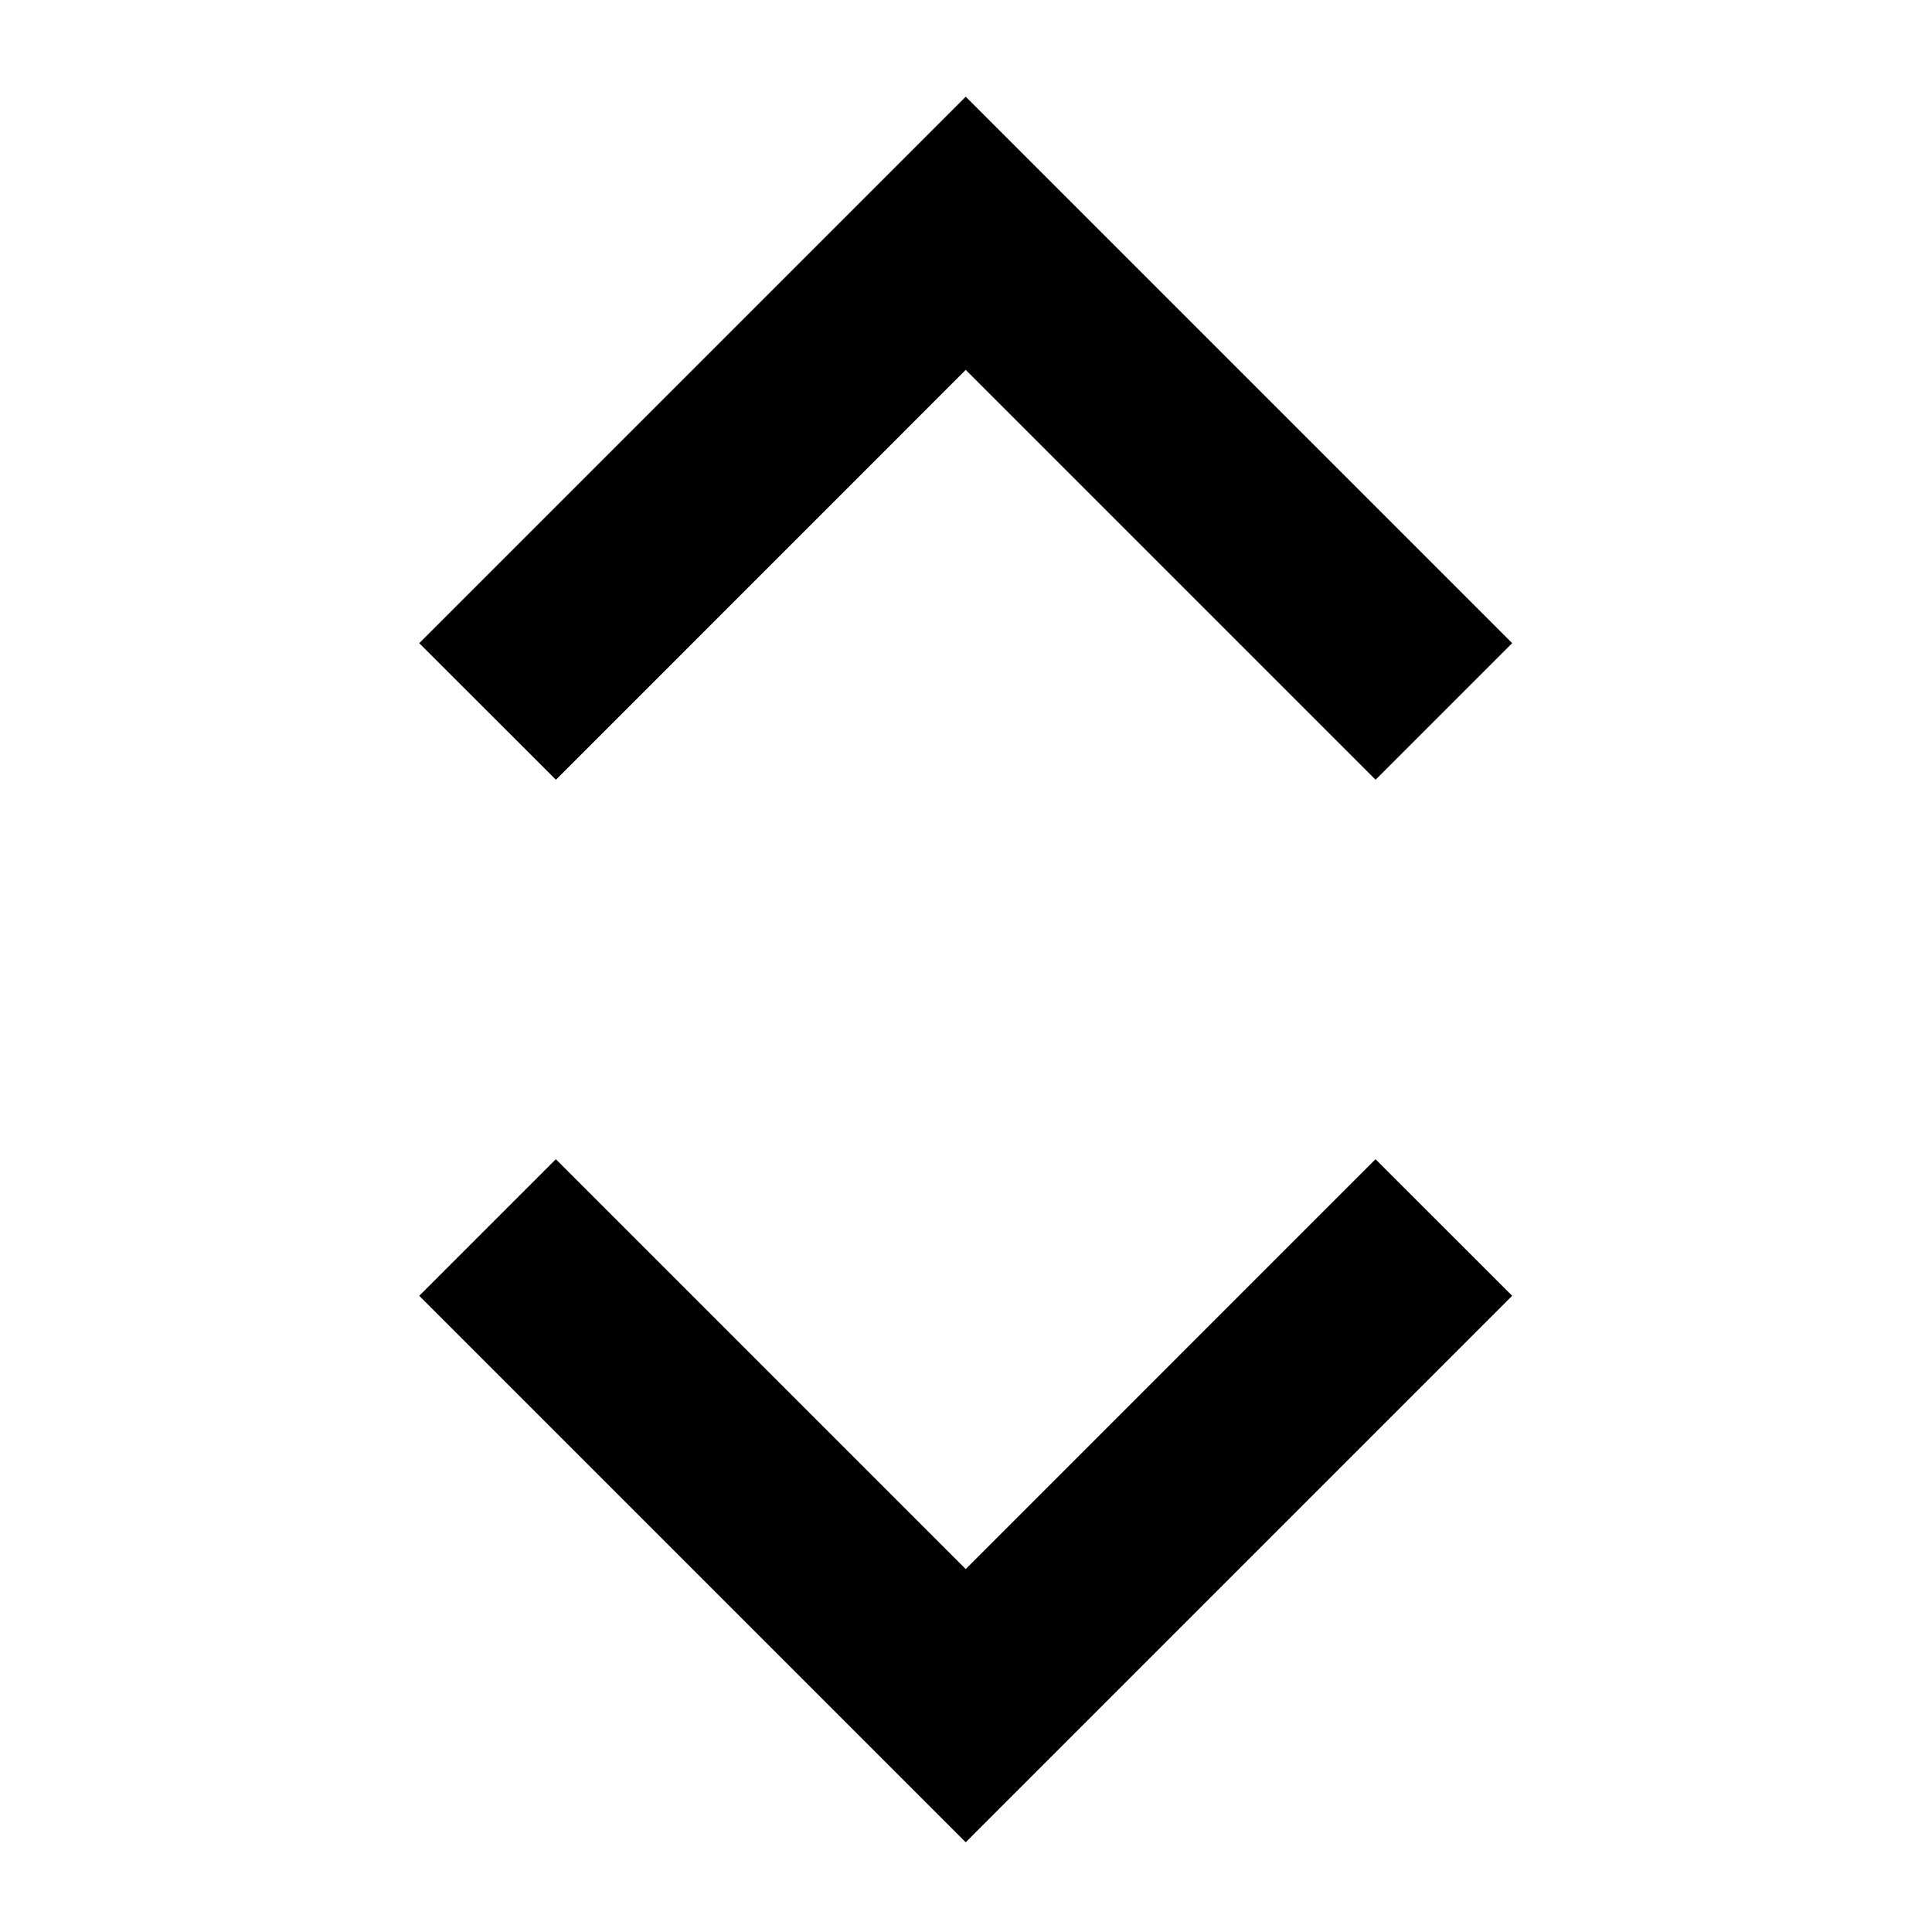
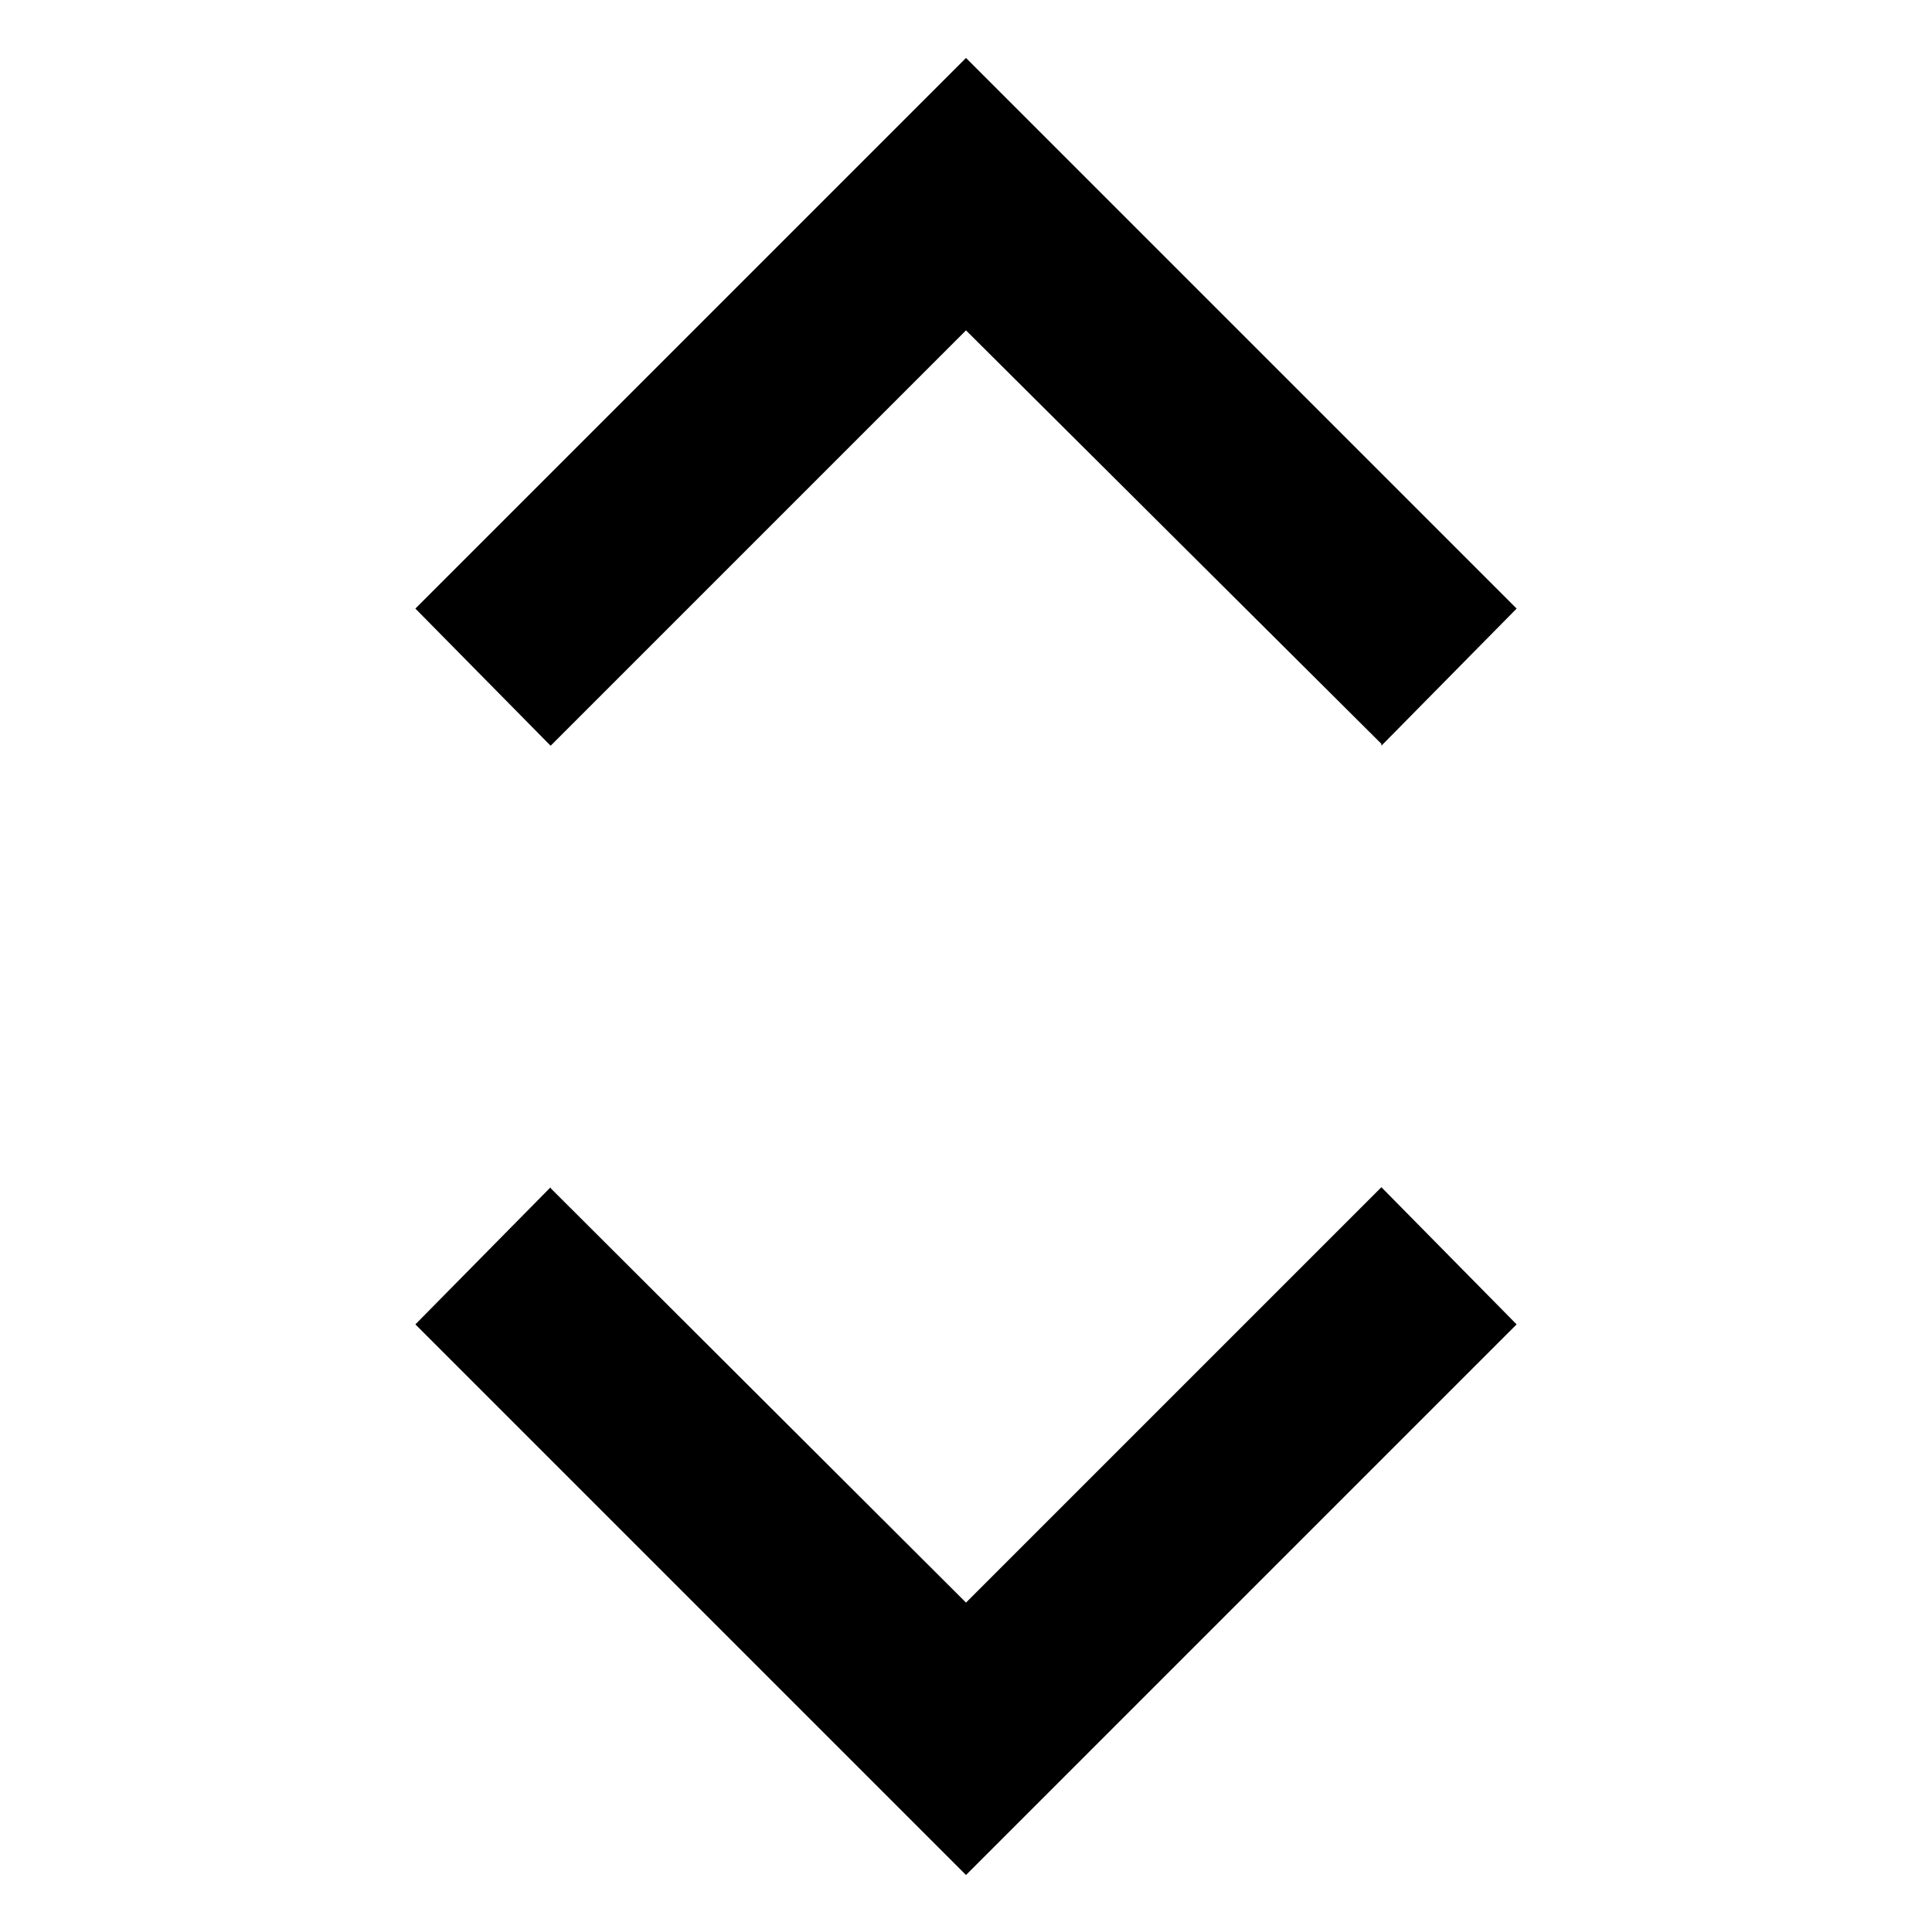
<svg xmlns="http://www.w3.org/2000/svg" width="20" height="20" viewBox="0 0 20 20">
-   <g fill="#000000" fill-rule="evenodd">
-     <polygon points="9.997 8.071 15.654 2.414 14.239 1 9.997 5.243 5.754 1 4.34 2.414" transform="rotate(180 9.997 4.536)" />
-     <polygon points="9.997 19.071 15.654 13.414 14.239 12 9.997 16.243 5.754 12 4.34 13.414" />
-   </g>
+   <path class="icon-dark icon-shape" d="M5.7 12.3l4.3 4.29 4.3-4.3 1.4 1.42-5.7 5.7-5.7-5.7 1.4-1.42zm8.6-4.6L10 3.42l-4.3 4.3-1.4-1.42L10 .6l5.7 5.7-1.4 1.42z" />
</svg>
